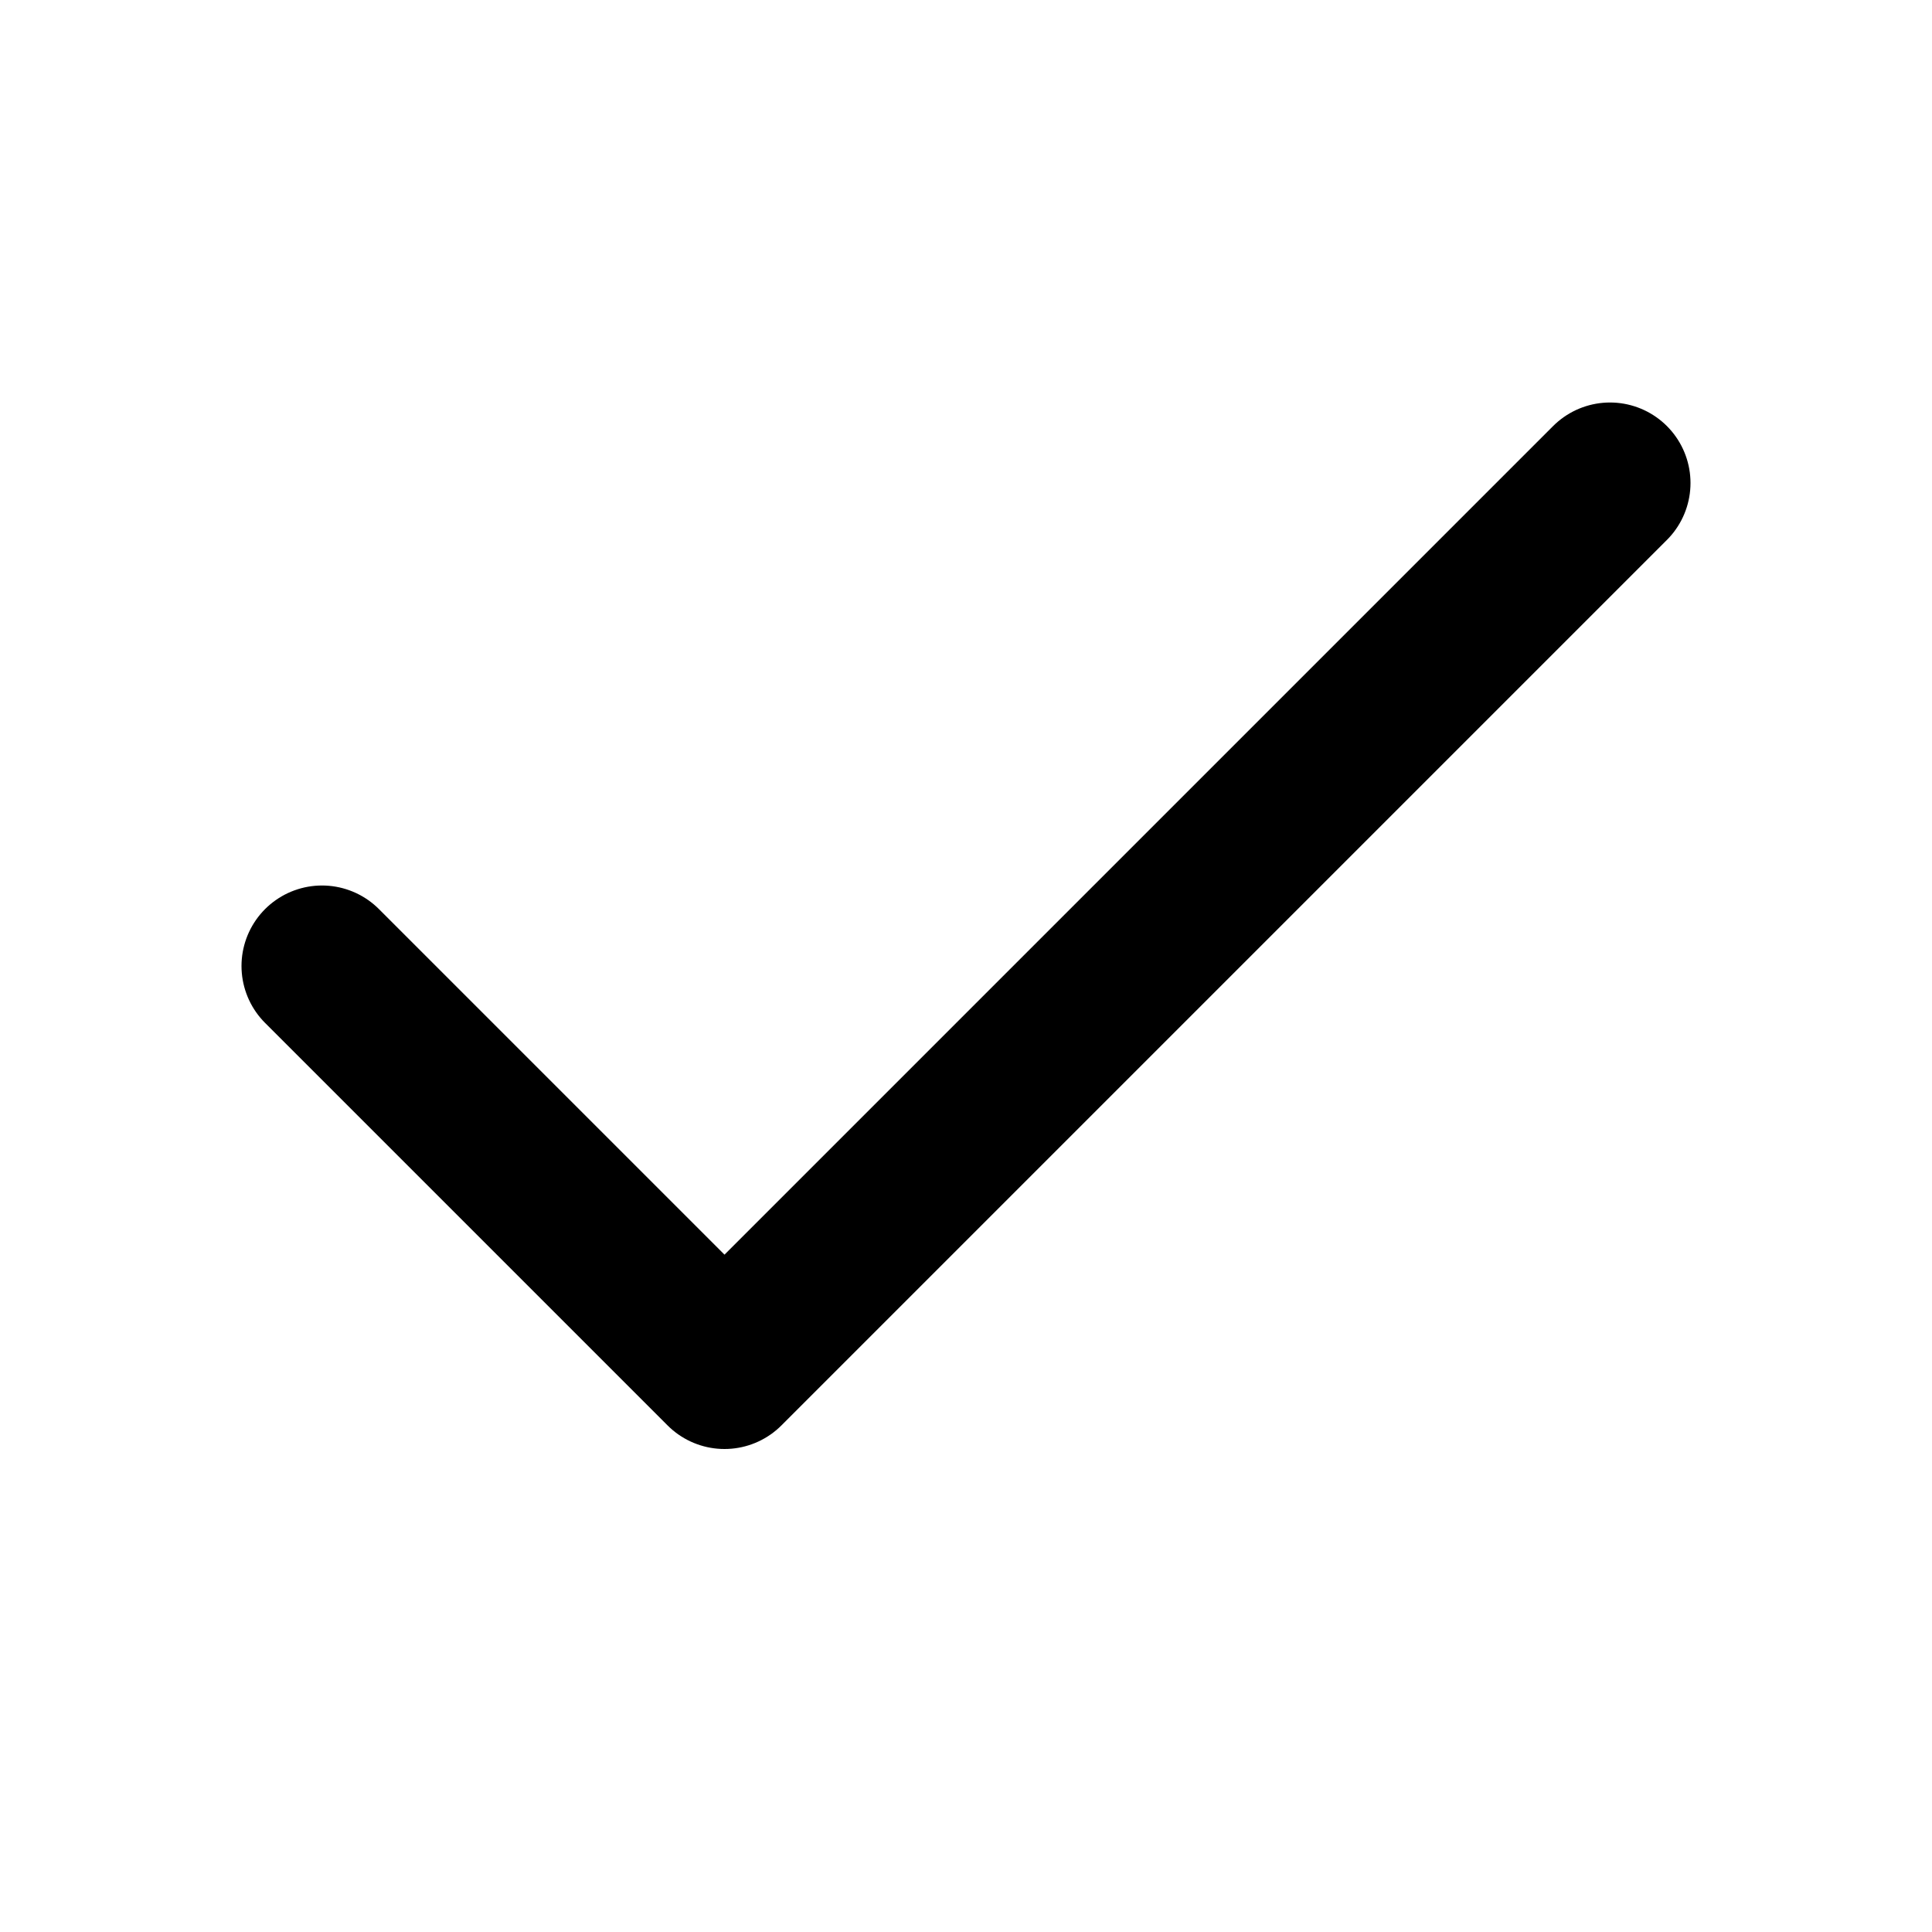
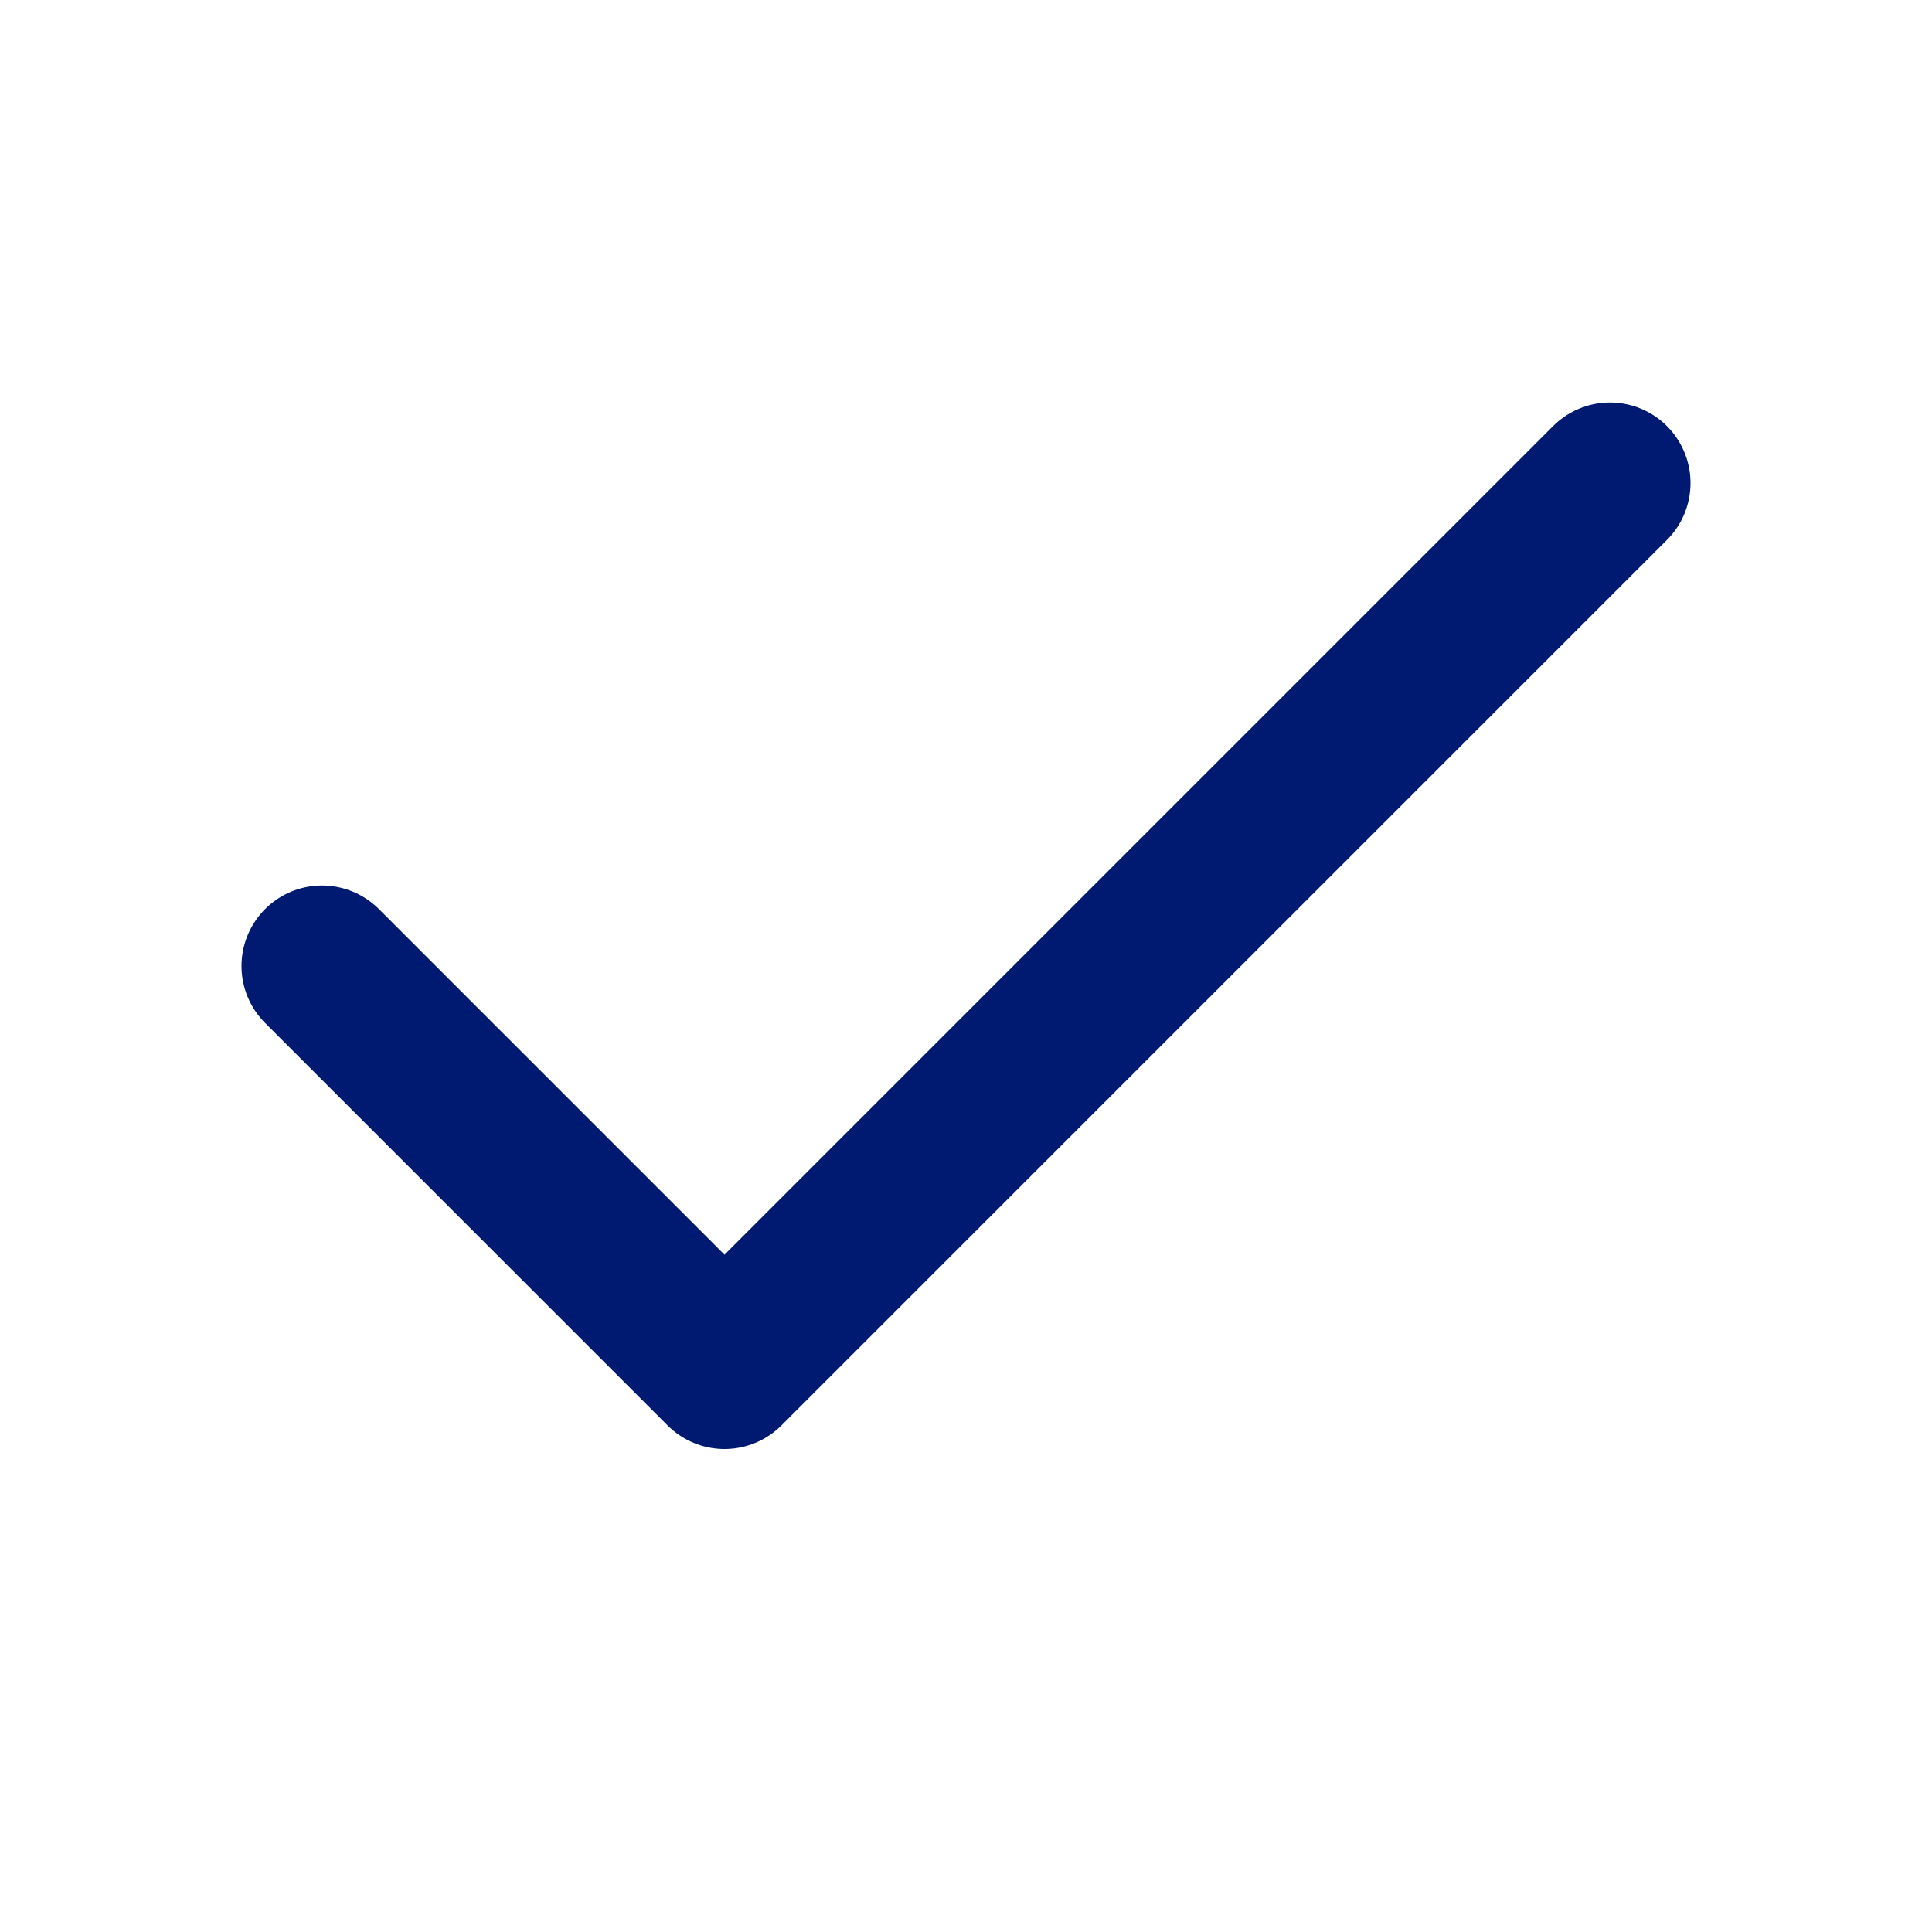
- <svg xmlns="http://www.w3.org/2000/svg" width="24" height="24" viewBox="0 0 24 24" fill="none" stroke="currentColor" stroke-width="2" stroke-linecap="round" stroke-linejoin="round" class="lucide lucide-check-icon lucide-check">
+ <svg xmlns="http://www.w3.org/2000/svg" width="24" height="24" viewBox="0 0 24 24" fill="none" stroke="#001A72" stroke-width="2" stroke-linecap="round" stroke-linejoin="round" class="lucide lucide-check-icon lucide-check">
  <path d="M20 6 9 17l-5-5" />
</svg>
